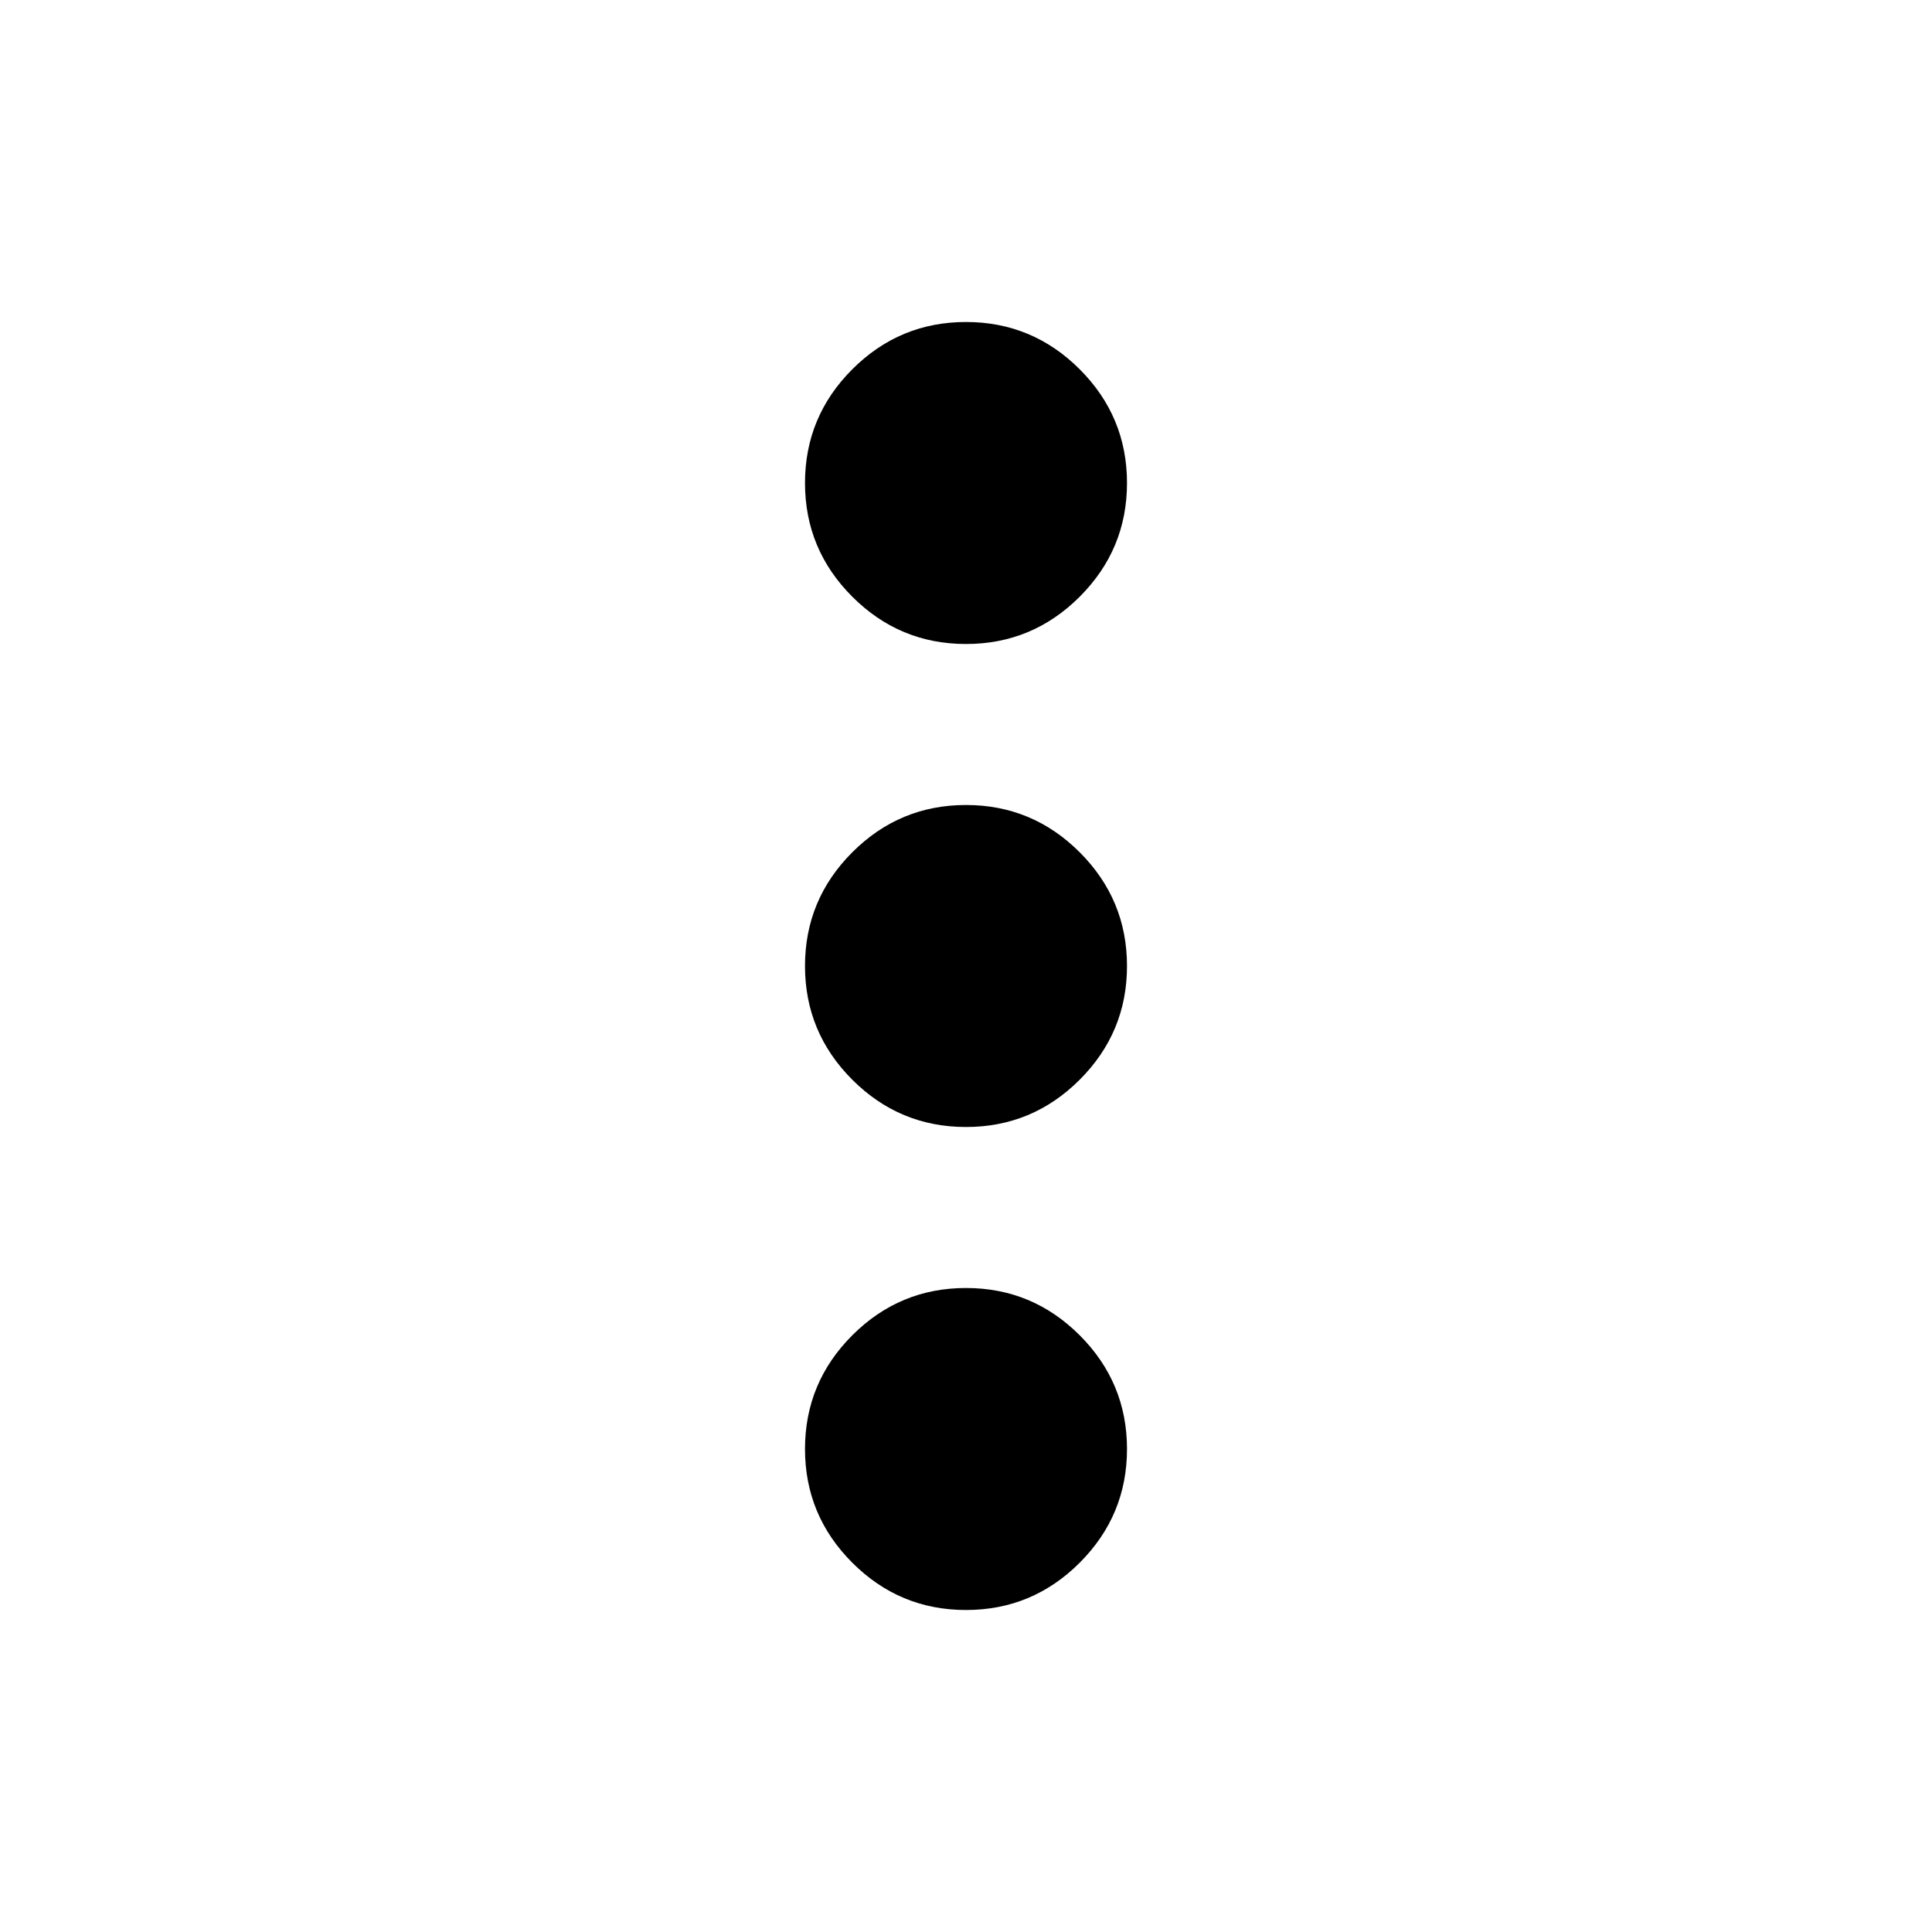
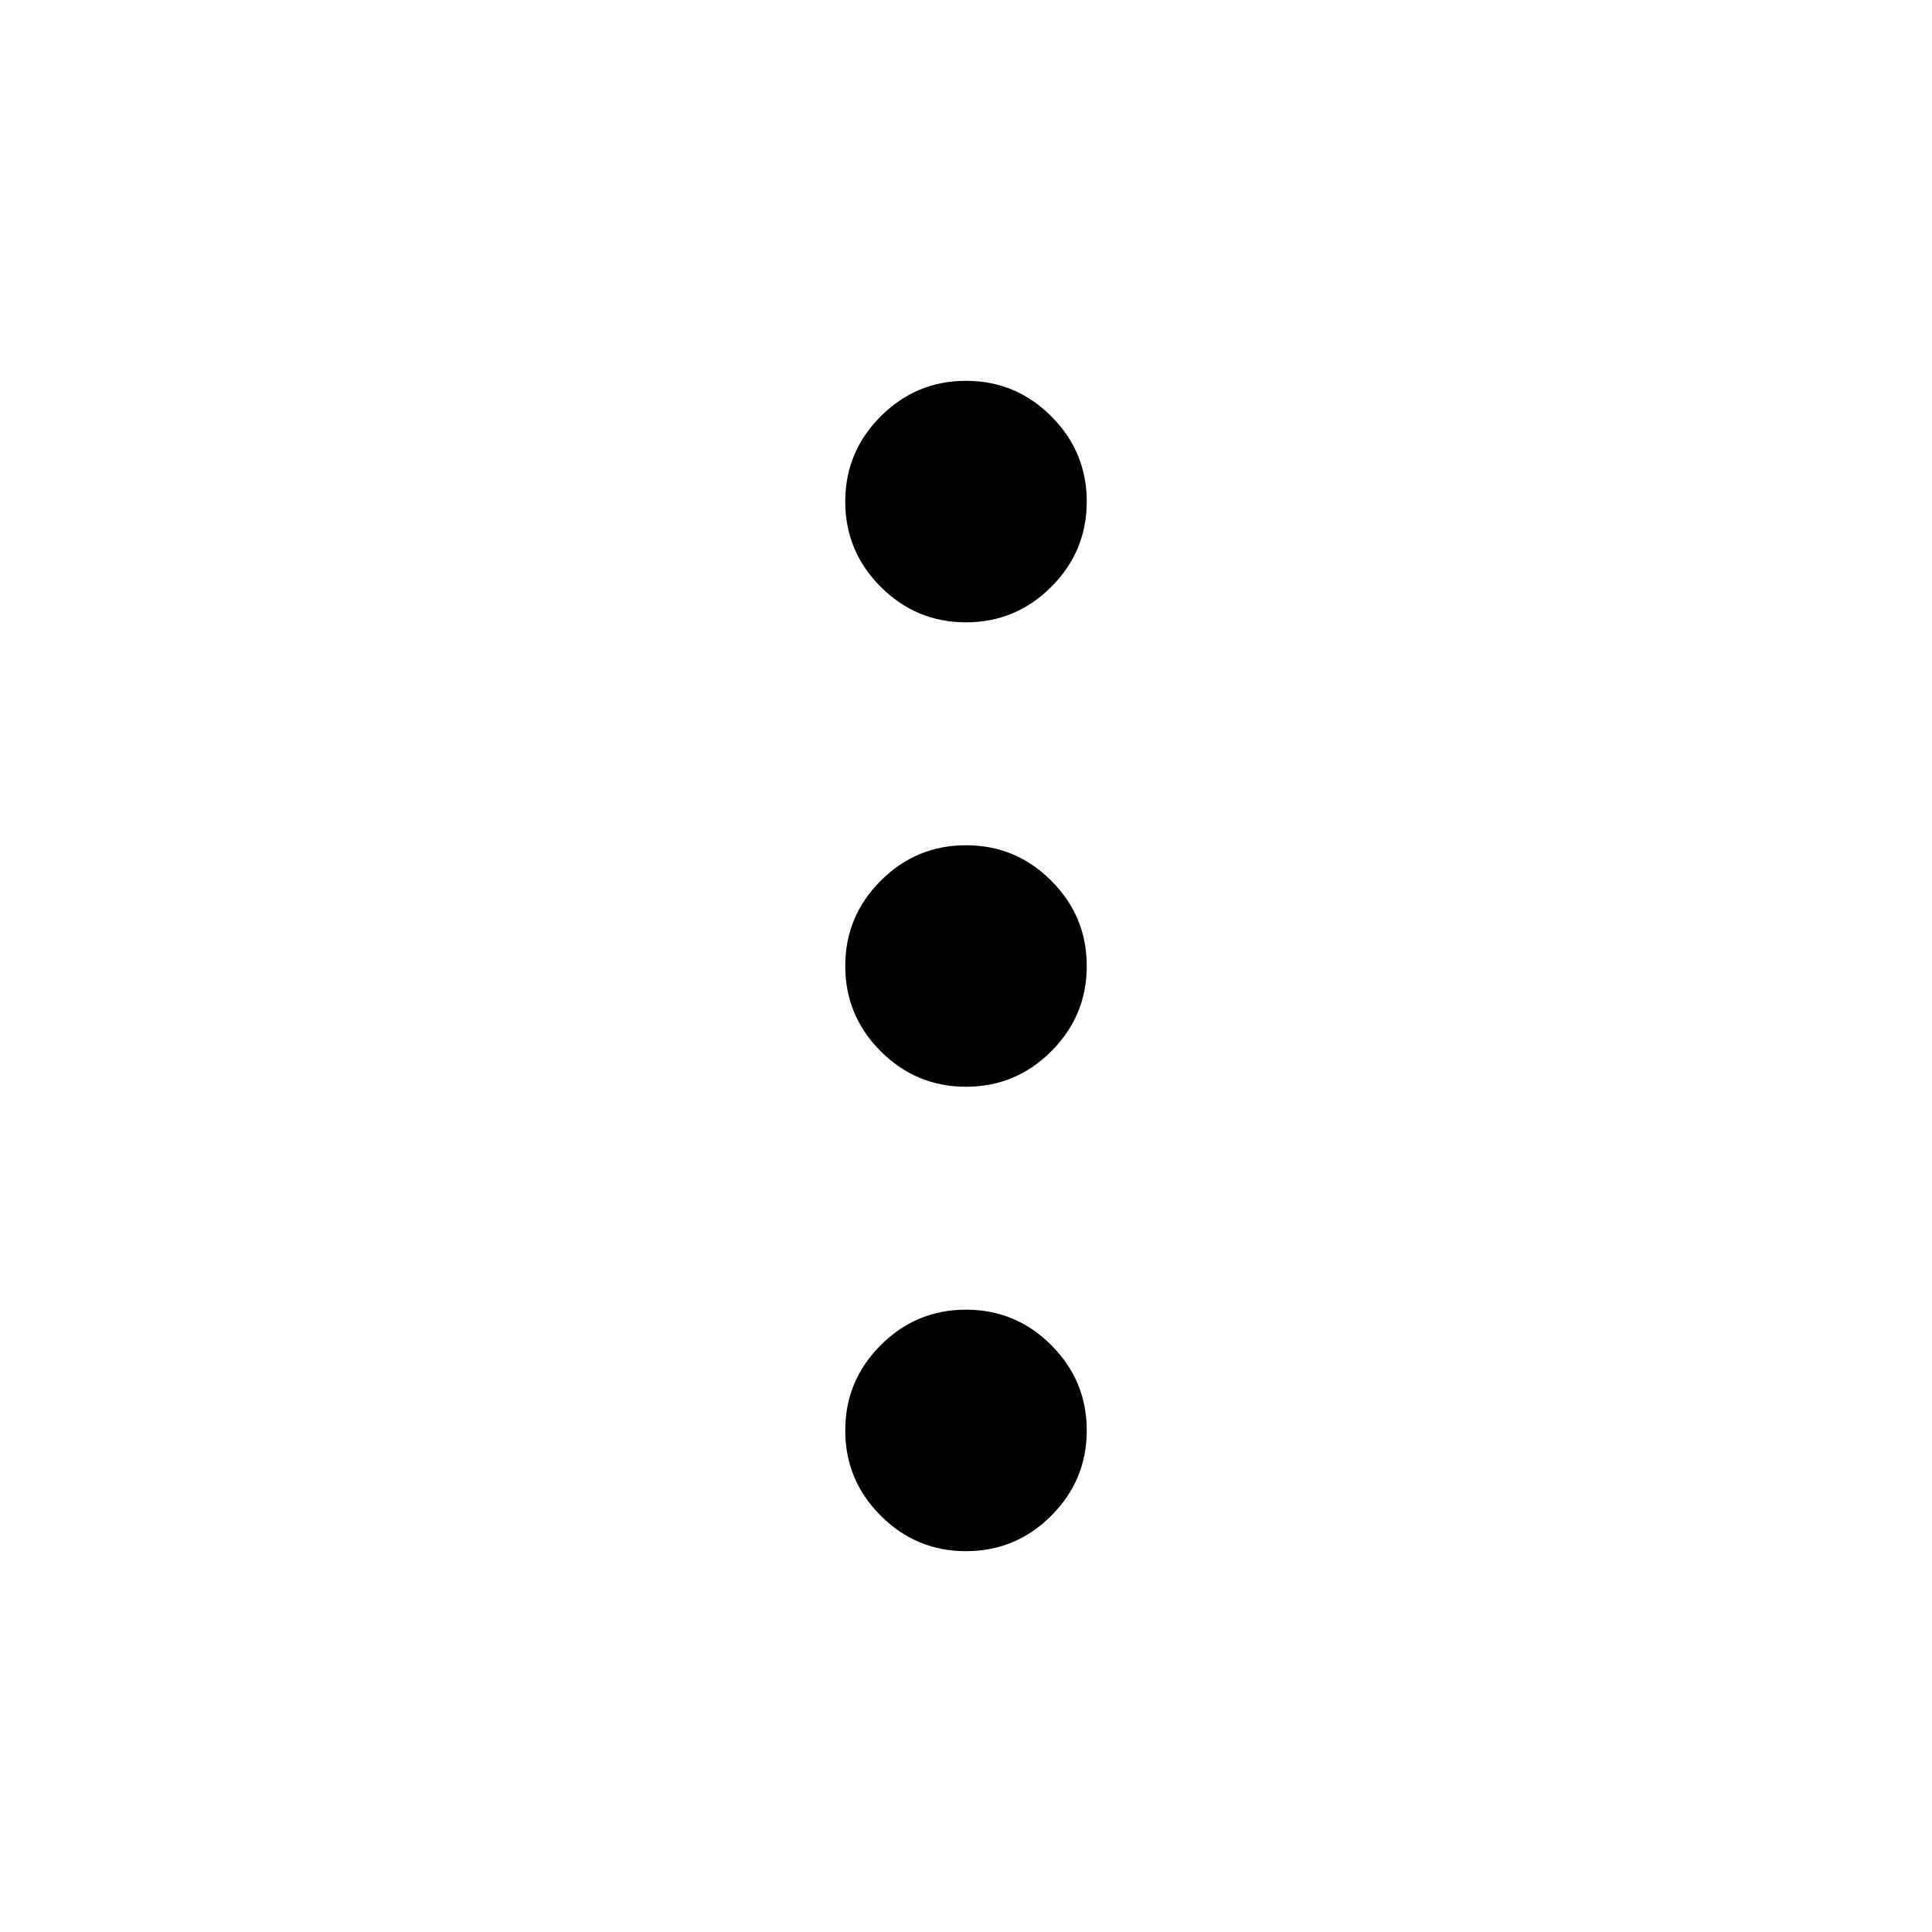
<svg xmlns="http://www.w3.org/2000/svg" height="24" viewBox="0 -960 960 960" width="24">
-   <path d="M480-160q-33 0-56.5-23.5T400-240q0-33 23.5-56.5T480-320q33 0 56.5 23.5T560-240q0 33-23.5 56.5T480-160Zm0-240q-33 0-56.5-23.5T400-480q0-33 23.5-56.5T480-560q33 0 56.5 23.5T560-480q0 33-23.5 56.5T480-400Zm0-240q-33 0-56.5-23.5T400-720q0-33 23.5-56.5T480-800q33 0 56.5 23.5T560-720q0 33-23.5 56.5T480-640Z" />
+   <path d="M480-189.23q-24.75 0-42.37-17.63Q420-224.48 420-249.23q0-24.75 17.63-42.38 17.62-17.62 42.37-17.62 24.75 0 42.37 17.62Q540-273.98 540-249.23q0 24.75-17.63 42.37-17.62 17.63-42.37 17.63ZM480-420q-24.75 0-42.37-17.63Q420-455.25 420-480q0-24.75 17.63-42.37Q455.25-540 480-540q24.75 0 42.37 17.63Q540-504.75 540-480q0 24.75-17.63 42.37Q504.75-420 480-420Zm0-230.77q-24.75 0-42.37-17.62Q420-686.02 420-710.77q0-24.75 17.63-42.37 17.62-17.63 42.37-17.63 24.75 0 42.37 17.63Q540-735.52 540-710.77q0 24.75-17.63 42.38-17.62 17.62-42.37 17.62Z" />
</svg>
